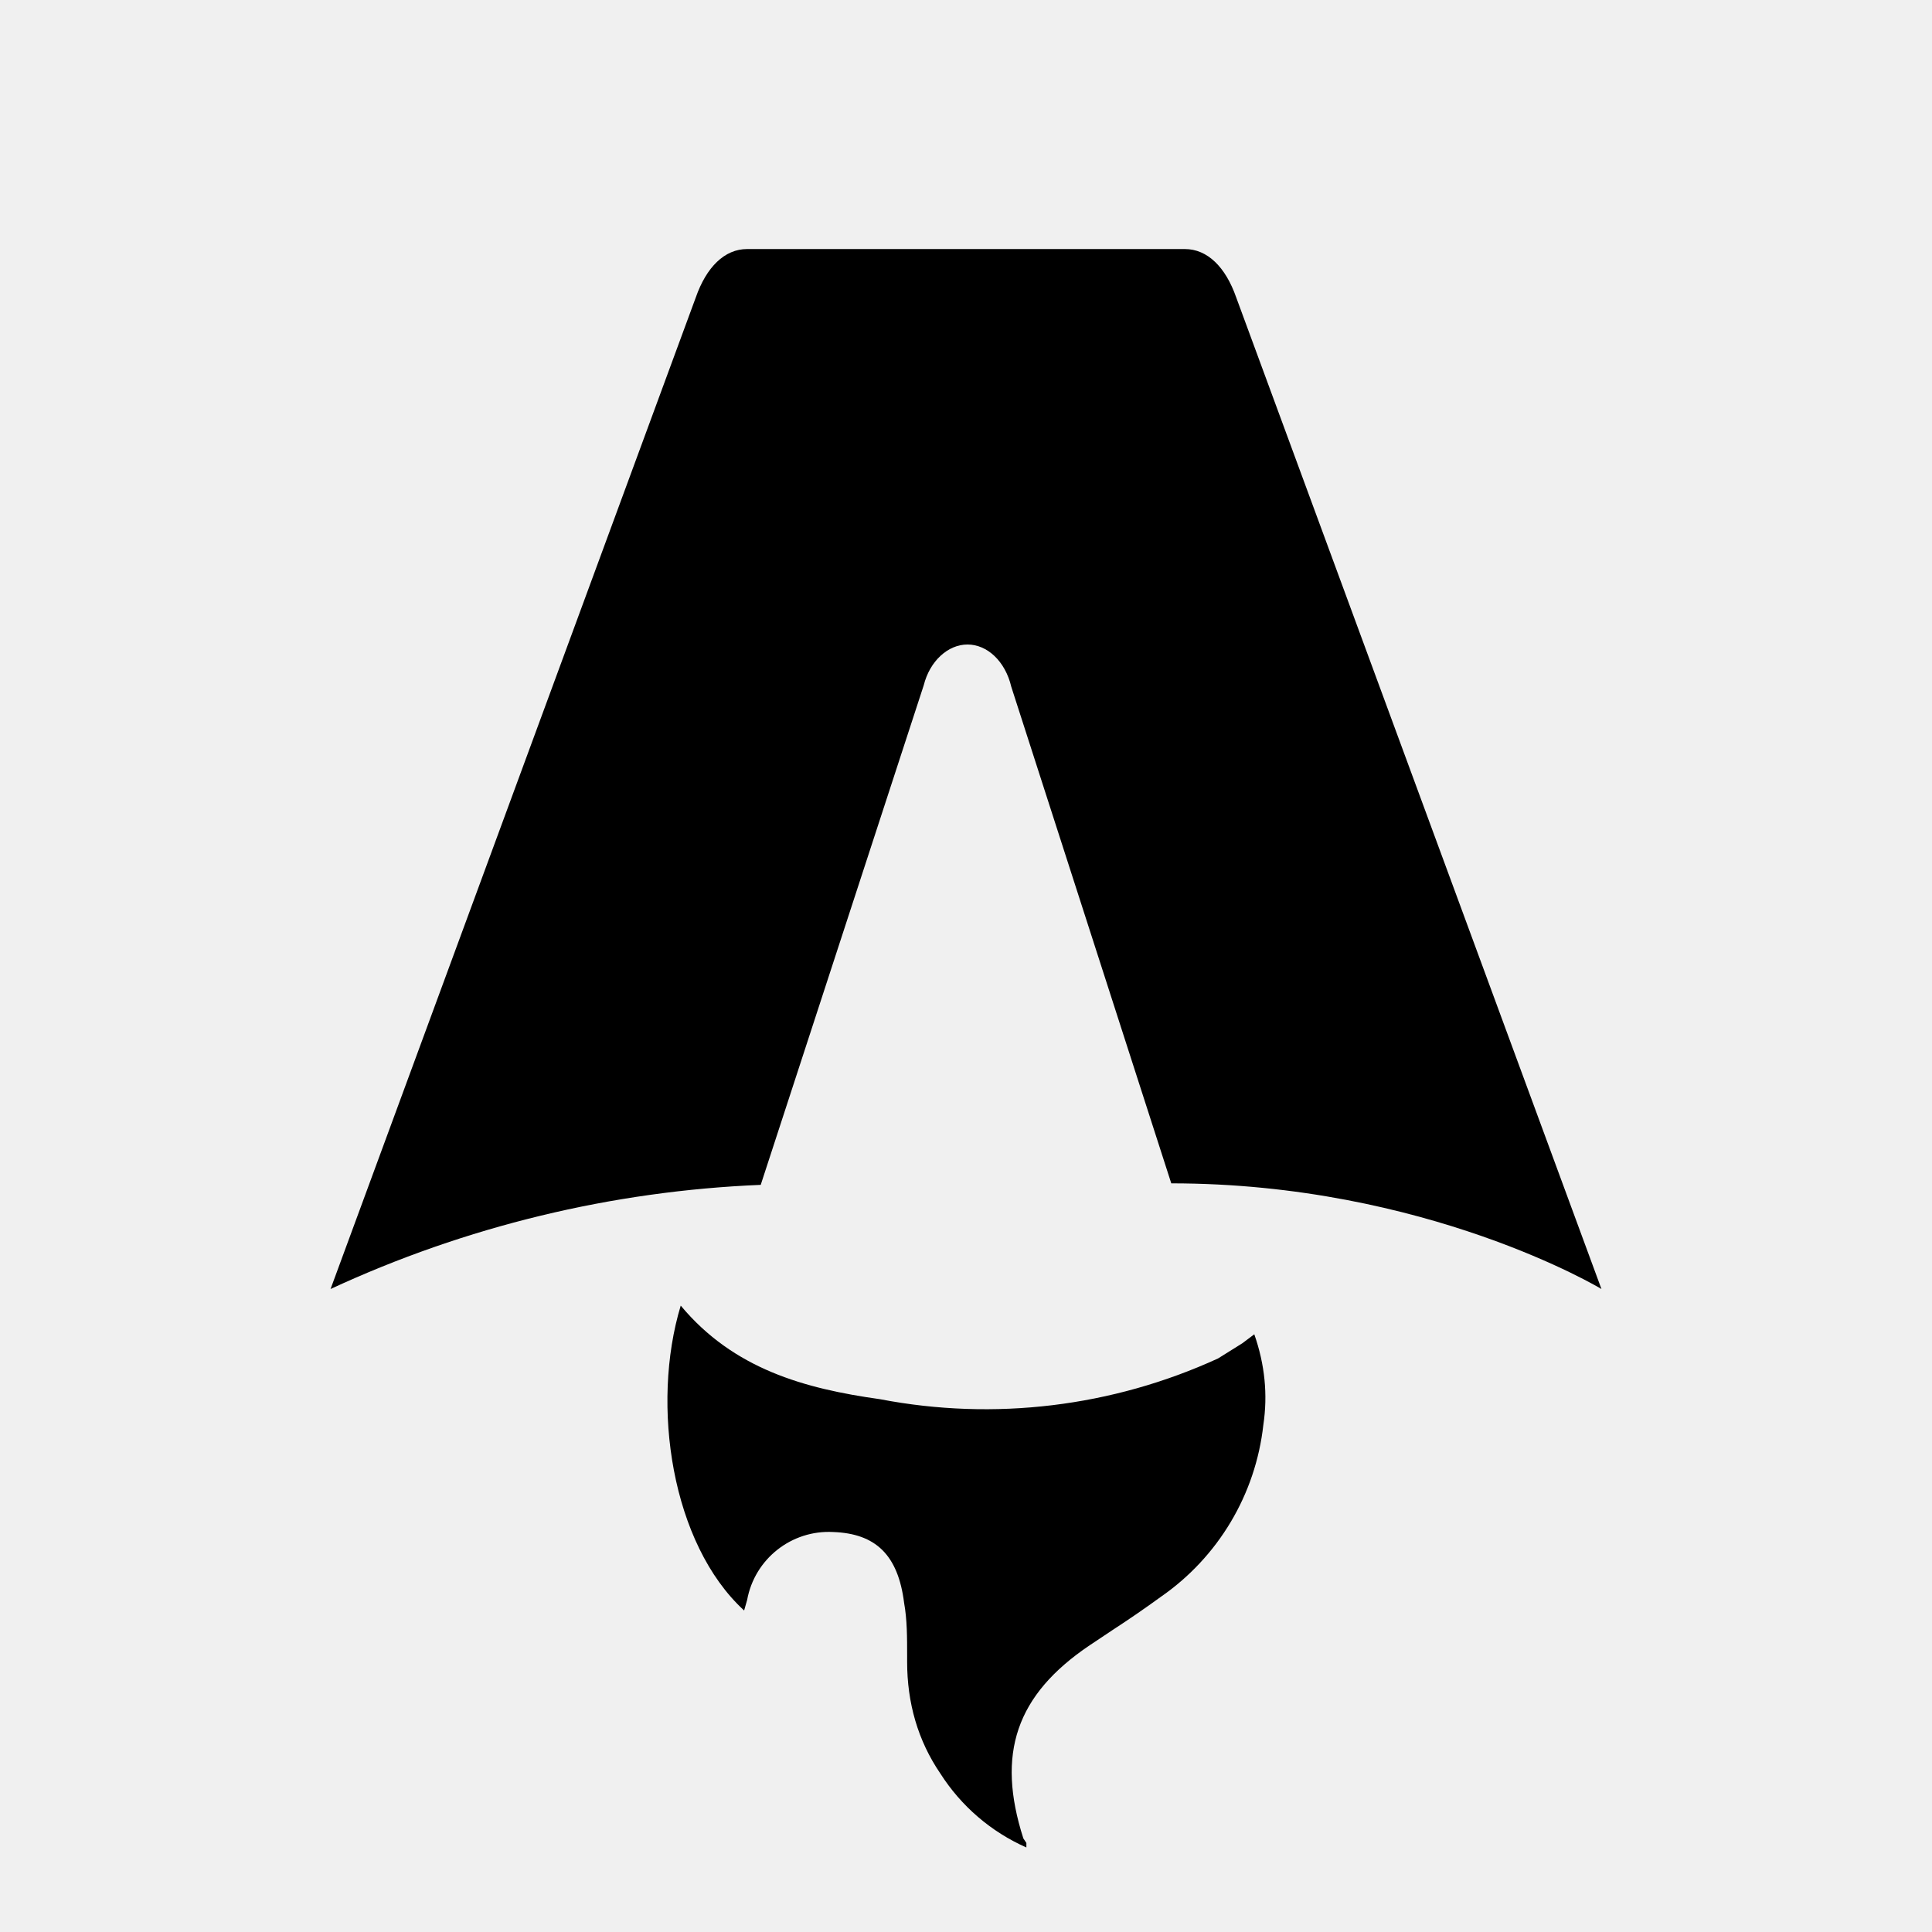
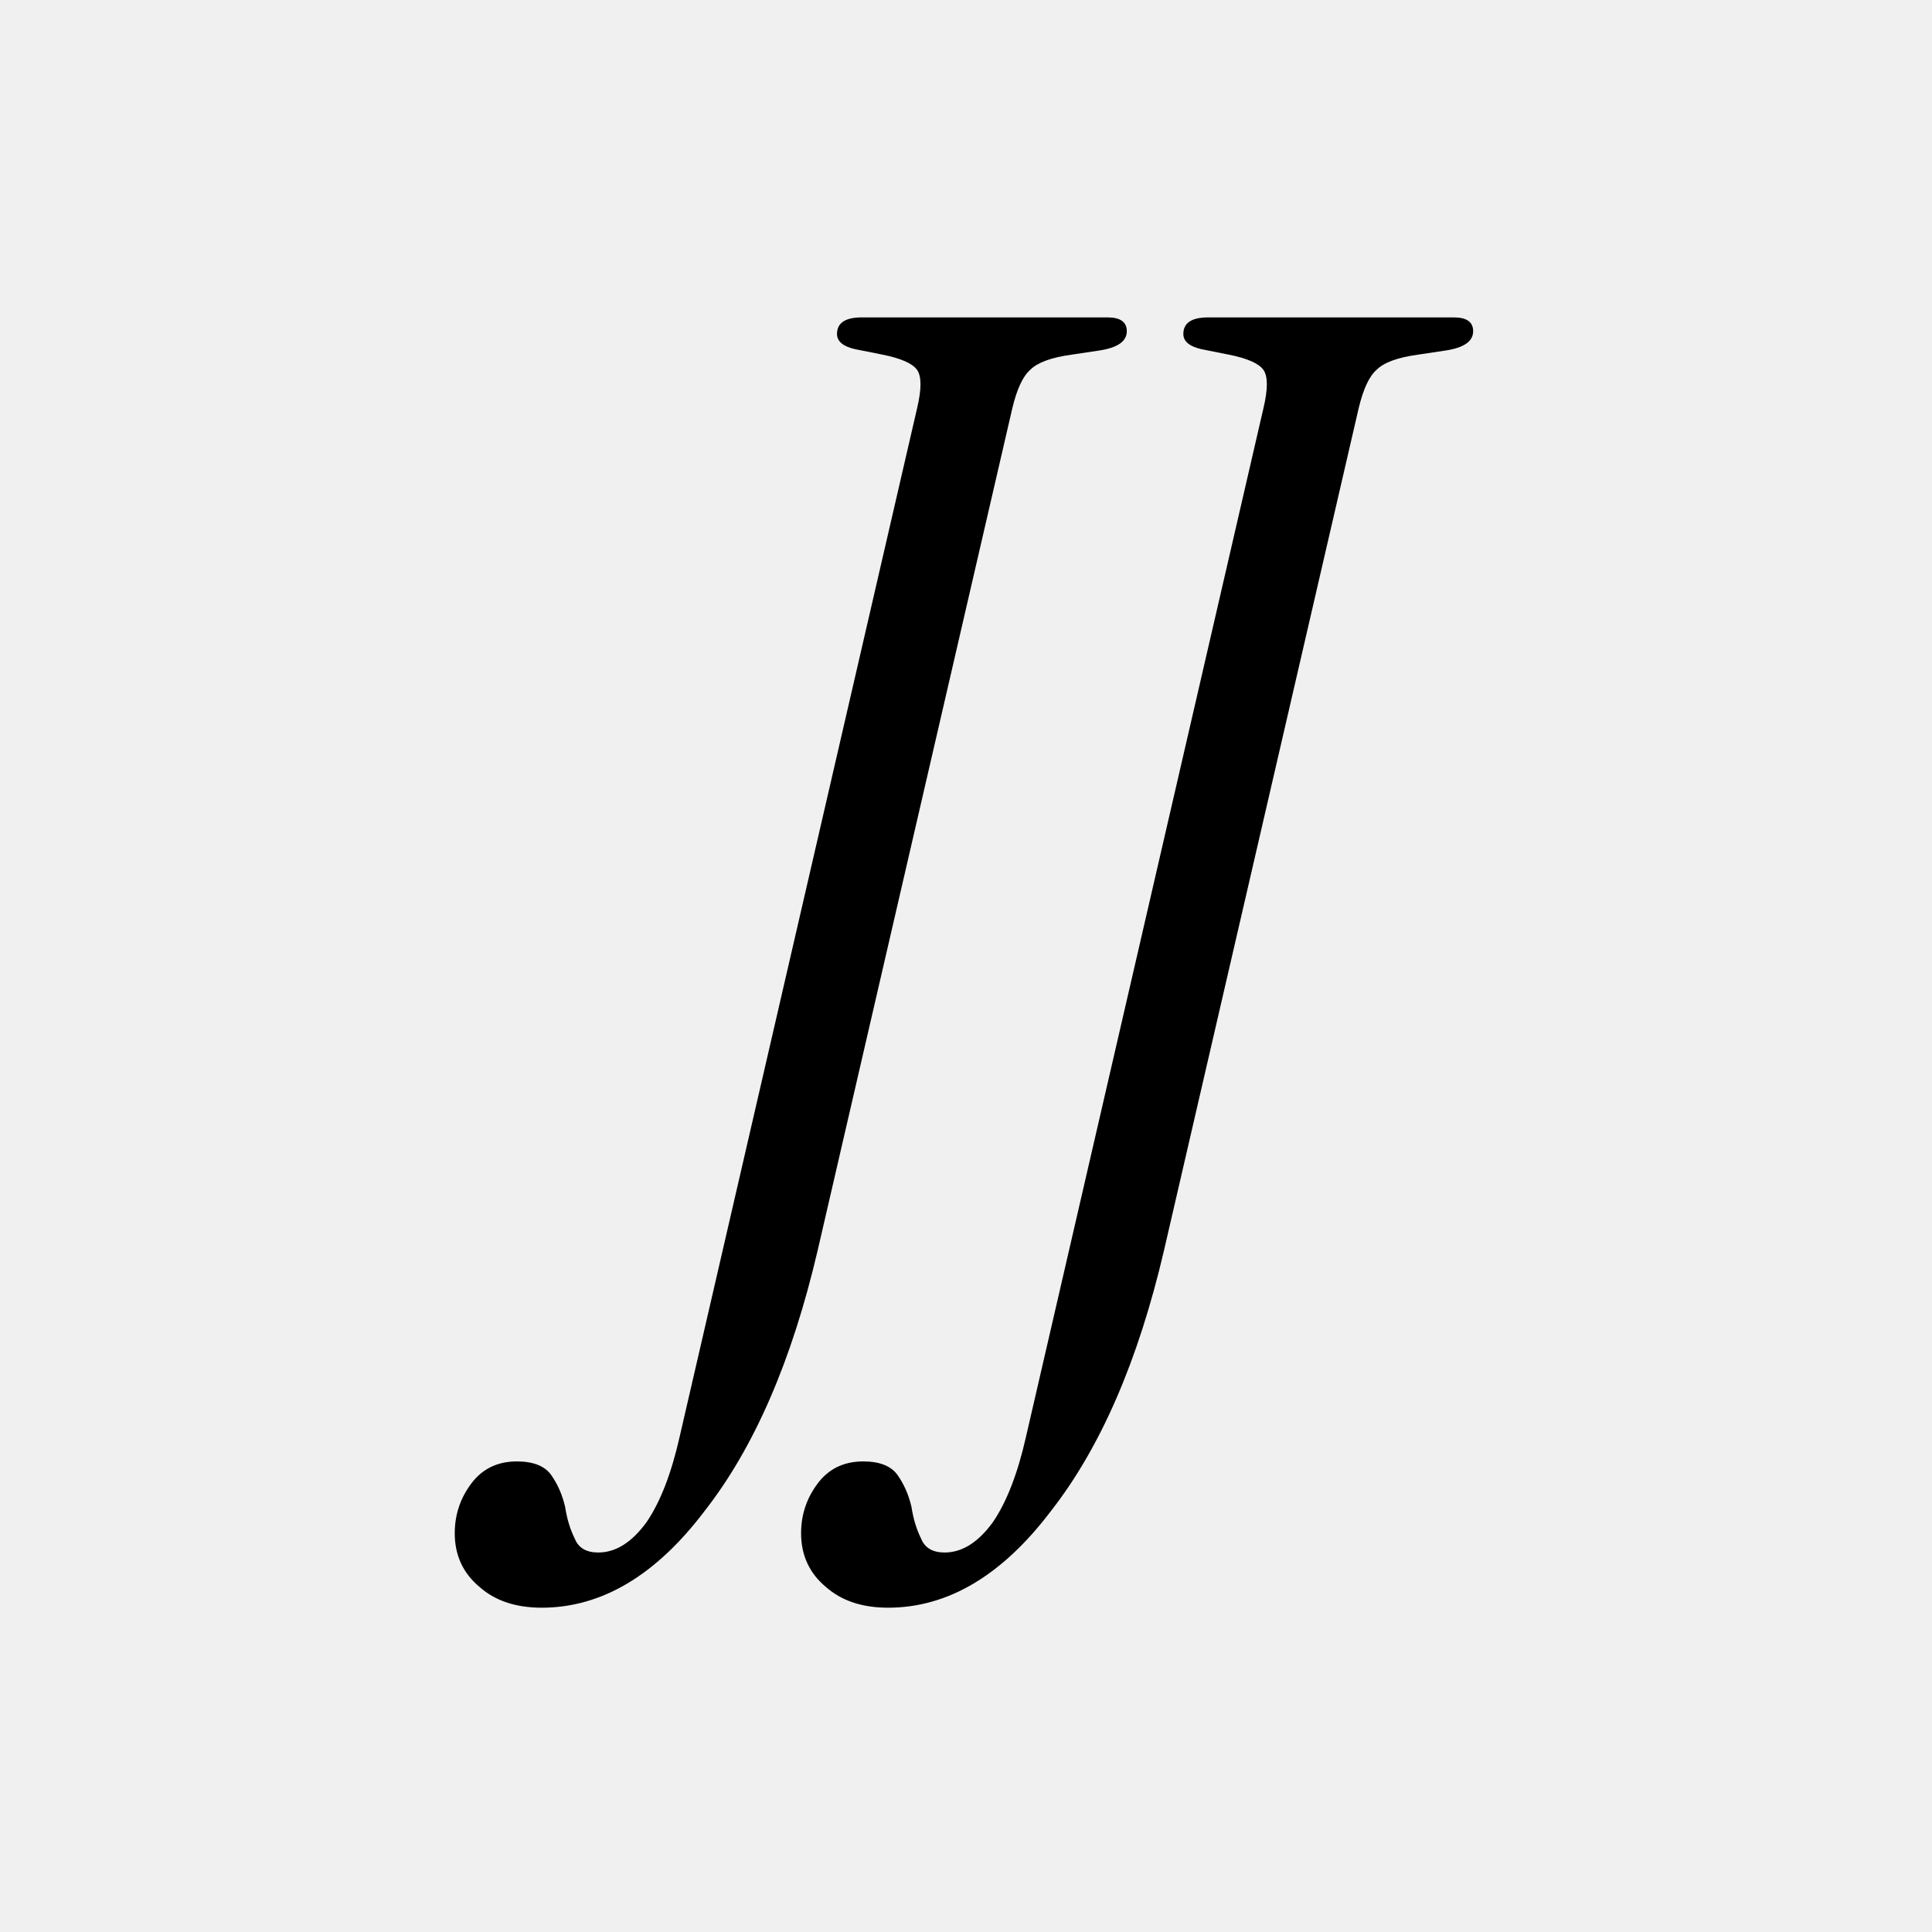
- <svg xmlns="http://www.w3.org/2000/svg" fill="none" viewBox="0 0 128 128">
-   <path d="M50.4 78.5a75.1 75.1 0 0 0-28.5 6.9l24.2-65.7c.7-2 1.9-3.2 3.4-3.2h29c1.5 0 2.7 1.2 3.4 3.2l24.2 65.7s-11.6-7-28.5-7L67 45.5c-.4-1.7-1.6-2.8-2.9-2.8-1.3 0-2.5 1.1-2.9 2.7L50.4 78.5Zm-1.1 28.2Zm-4.2-20.2c-2 6.6-.6 15.8 4.2 20.2a17.5 17.5 0 0 1 .2-.7 5.5 5.5 0 0 1 5.7-4.5c2.8.1 4.3 1.5 4.7 4.7.2 1.1.2 2.3.2 3.5v.4c0 2.7.7 5.2 2.2 7.4a13 13 0 0 0 5.7 4.9v-.3l-.2-.3c-1.8-5.6-.5-9.5 4.4-12.8l1.5-1a73 73 0 0 0 3.2-2.2 16 16 0 0 0 6.8-11.4c.3-2 .1-4-.6-6l-.8.6-1.6 1a37 37 0 0 1-22.4 2.7c-5-.7-9.7-2-13.2-6.2Z" />
+ <svg xmlns="http://www.w3.org/2000/svg" width="280" height="280" viewBox="0 0 280 280" fill="none">
+   <path d="M78.505 233C74.771 233 71.771 232 69.505 230C67.105 228 65.905 225.4 65.905 222.2C65.905 219.533 66.705 217.133 68.305 215C69.905 212.867 72.105 211.8 74.905 211.8C77.305 211.8 78.971 212.467 79.905 213.8C80.838 215.133 81.505 216.667 81.905 218.4C82.171 220.133 82.638 221.667 83.305 223C83.838 224.333 84.971 225 86.705 225C89.238 225 91.571 223.533 93.705 220.6C95.705 217.667 97.305 213.533 98.505 208.2L132.905 59.2C133.571 56.4 133.571 54.533 132.905 53.6C132.238 52.667 130.571 51.933 127.905 51.4L123.905 50.6C122.171 50.2 121.305 49.467 121.305 48.4C121.305 46.8 122.505 46 124.905 46H160.505C162.371 46 163.305 46.667 163.305 48C163.305 49.467 161.971 50.4 159.305 50.8L155.305 51.4C152.371 51.8 150.371 52.533 149.305 53.6C148.238 54.533 147.371 56.4 146.705 59.2L118.505 181.2C114.771 197.2 109.305 209.8 102.105 219C95.038 228.333 87.171 233 78.505 233ZM128.7 233C124.967 233 121.967 232 119.7 230C117.3 228 116.1 225.4 116.1 222.2C116.1 219.533 116.9 217.133 118.5 215C120.1 212.867 122.3 211.8 125.1 211.8C127.5 211.8 129.167 212.467 130.1 213.8C131.033 215.133 131.7 216.667 132.1 218.4C132.367 220.133 132.833 221.667 133.5 223C134.033 224.333 135.167 225 136.9 225C139.433 225 141.767 223.533 143.9 220.6C145.9 217.667 147.5 213.533 148.7 208.2L183.1 59.2C183.767 56.4 183.767 54.533 183.1 53.6C182.433 52.667 180.767 51.933 178.1 51.4L174.1 50.6C172.367 50.2 171.5 49.467 171.5 48.4C171.5 46.8 172.7 46 175.1 46H210.7C212.567 46 213.5 46.667 213.5 48C213.5 49.467 212.167 50.4 209.5 50.8L205.5 51.4C202.567 51.8 200.567 52.533 199.5 53.6C198.433 54.533 197.567 56.4 196.9 59.2L168.7 181.2C164.967 197.2 159.5 209.8 152.3 219C145.233 228.333 137.367 233 128.7 233Z" />
  <style>
        path { fill: #000; }
        @media (prefers-color-scheme: dark) {
            path { fill: #FFF; }
        }
    </style>
</svg>
